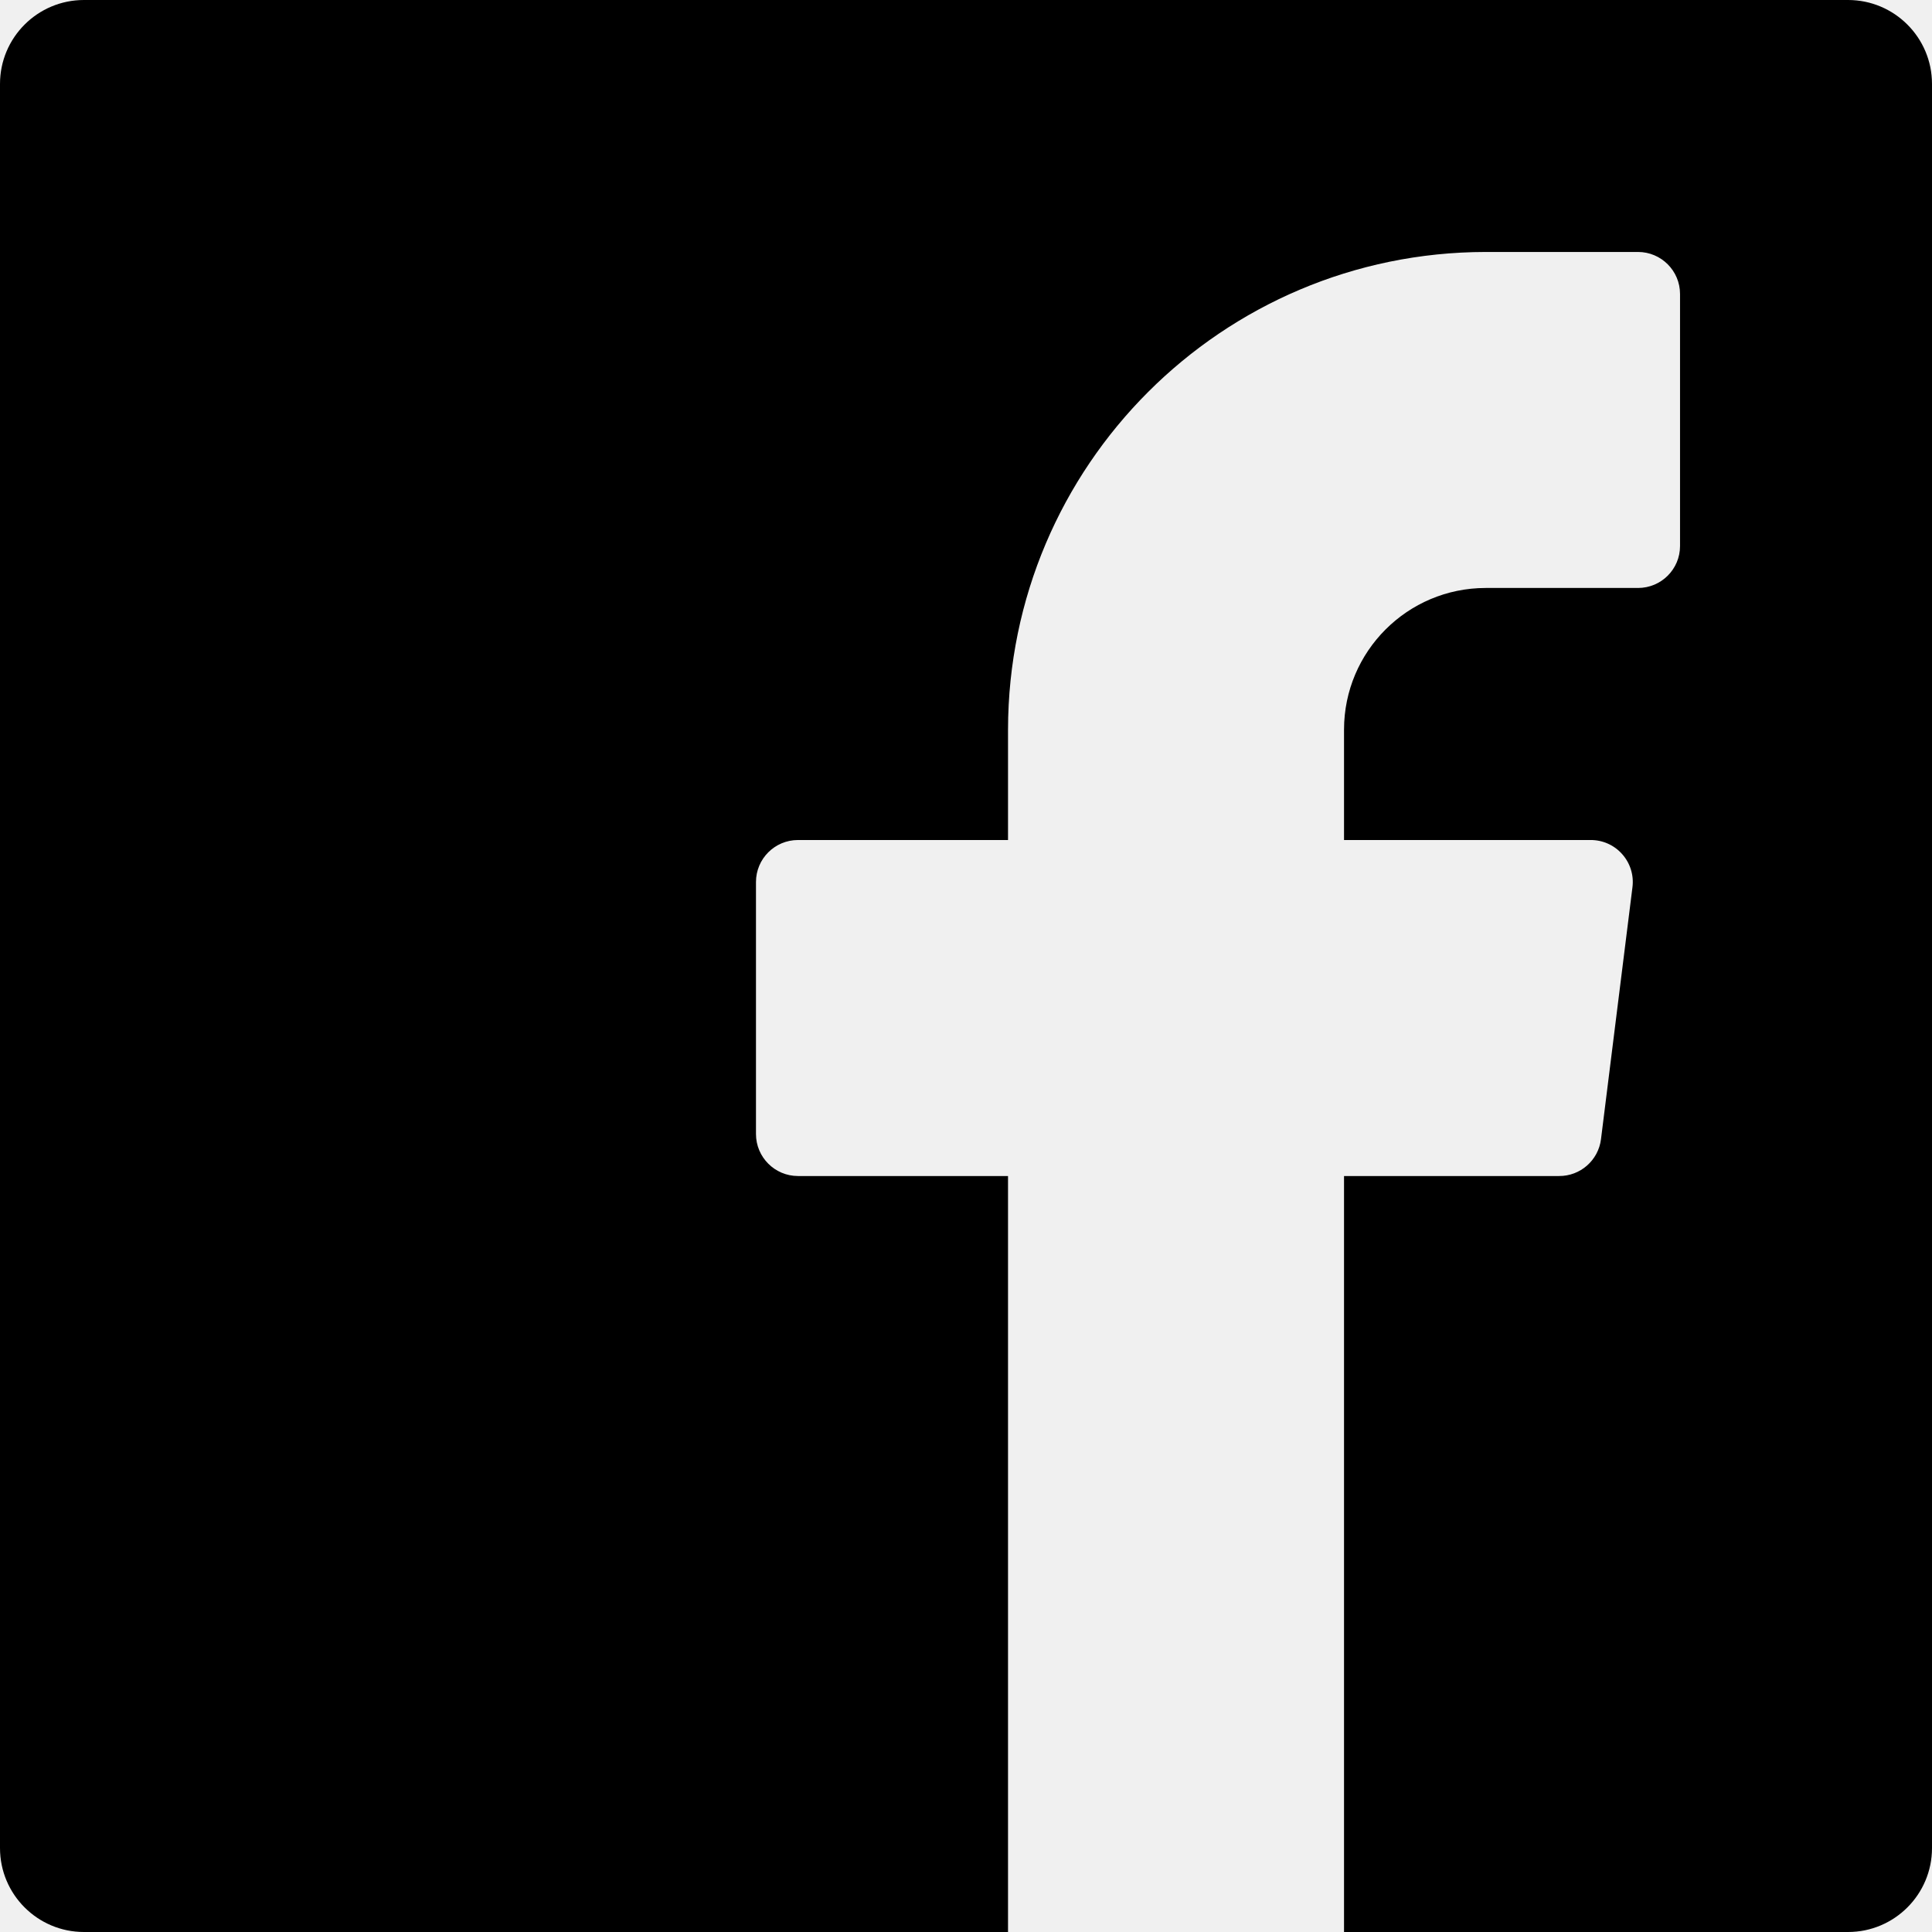
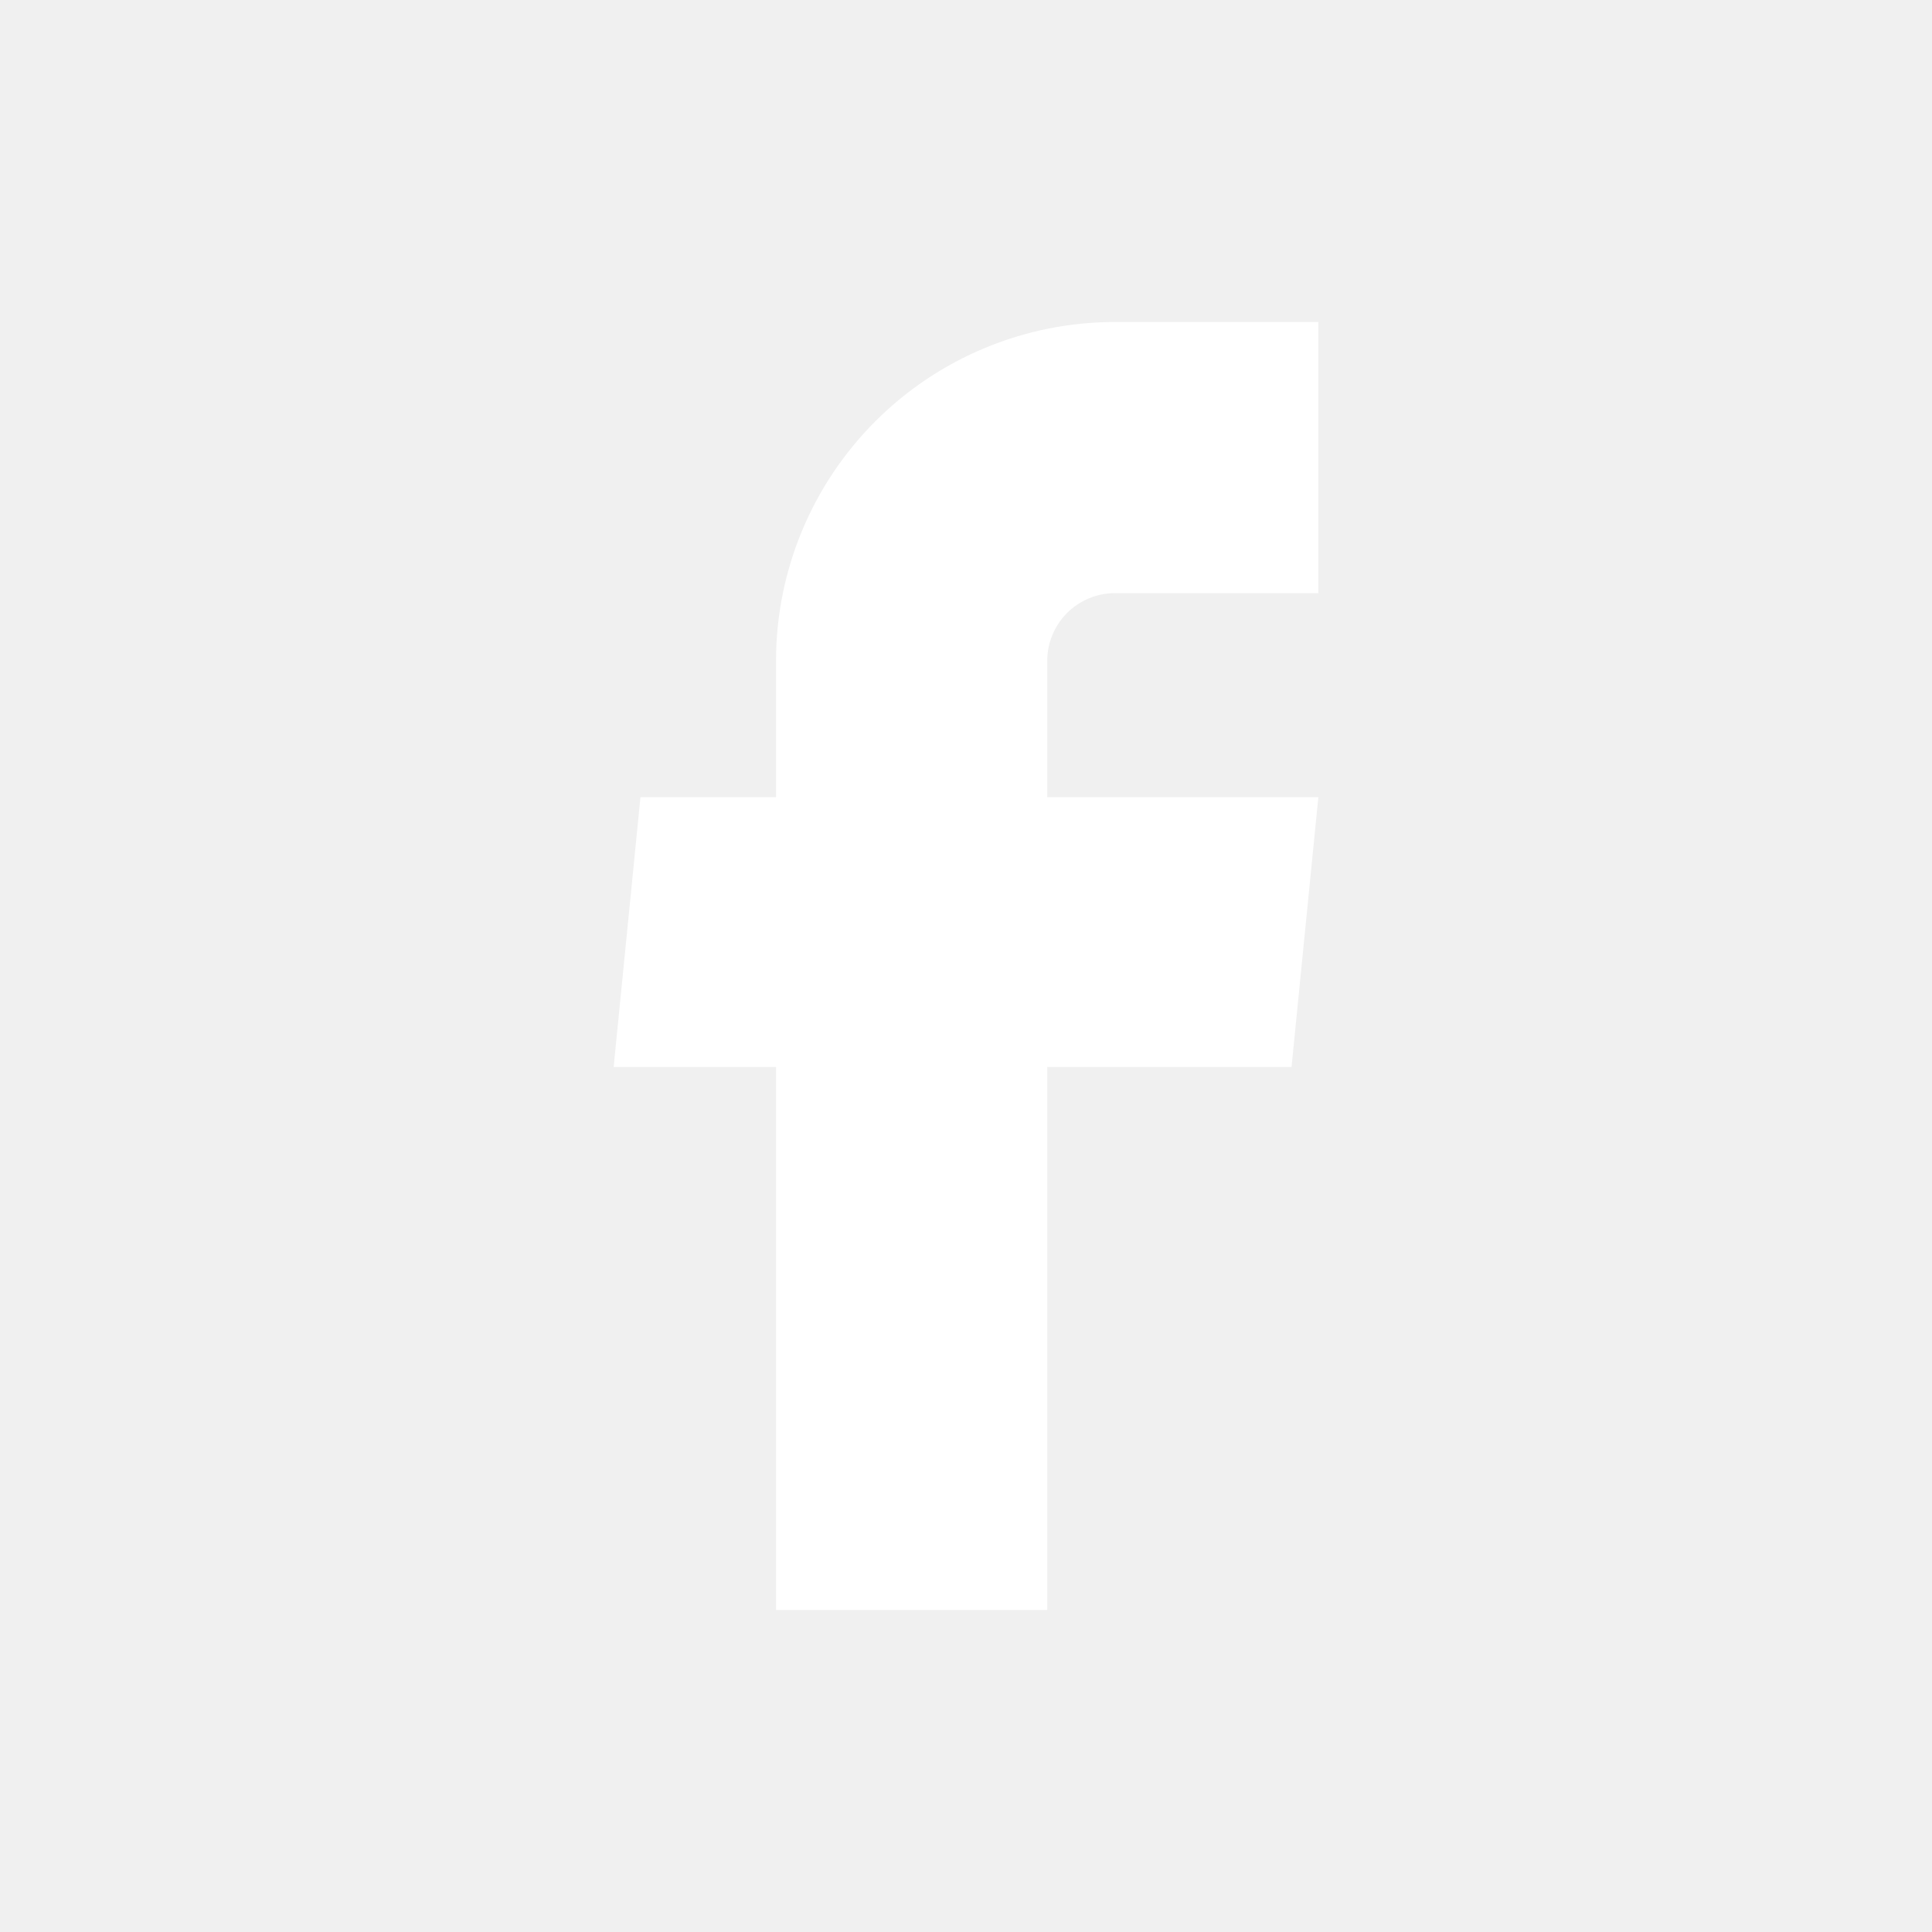
- <svg xmlns="http://www.w3.org/2000/svg" width="24" height="24" fill="none" viewBox="0 0 24 24">
-   <path fill="currentColor" fill-rule="evenodd" d="M12.522,24 L1.043,24 C0.467,24 1.15849359e-16,23.533 0,22.957 L0,1.043 C-5.79246795e-17,0.467 0.467,1.15849359e-16 1.043,0 L22.957,0 C23.533,0 24,0.467 24,1.043 L24,22.957 C24,23.533 23.533,24 22.957,24 L16.696,24 L16.696,14.609 L19.366,14.609 C19.631,14.611 19.855,14.414 19.888,14.152 L20.279,11.021 C20.298,10.872 20.251,10.722 20.151,10.61 C20.051,10.497 19.908,10.434 19.757,10.435 L16.696,10.435 L16.696,9.063 C16.697,8.092 17.484,7.305 18.455,7.304 L20.348,7.304 C20.636,7.304 20.87,7.071 20.87,6.783 L20.87,3.652 C20.87,3.364 20.636,3.13 20.348,3.13 L18.455,3.13 C15.18,3.134 12.526,5.788 12.522,9.063 L12.522,10.435 L9.913,10.435 C9.625,10.435 9.391,10.668 9.391,10.957 L9.391,14.087 C9.391,14.375 9.625,14.609 9.913,14.609 L12.522,14.609 L12.522,24 Z" />
+ <svg xmlns="http://www.w3.org/2000/svg" width="24" height="24" viewBox="0 0 24 24" fill="none">
+   <path d="M9.64 20H13.009V13.255H16.044L16.377 9.903H13.009V8.211C13.009 7.987 13.098 7.773 13.255 7.615C13.413 7.457 13.628 7.368 13.851 7.368H16.377V4H13.851C12.734 4 11.663 4.444 10.874 5.233C10.084 6.023 9.64 7.094 9.64 8.211V9.903H7.956L7.623 13.255H9.64V20Z" fill="white" />
</svg>
